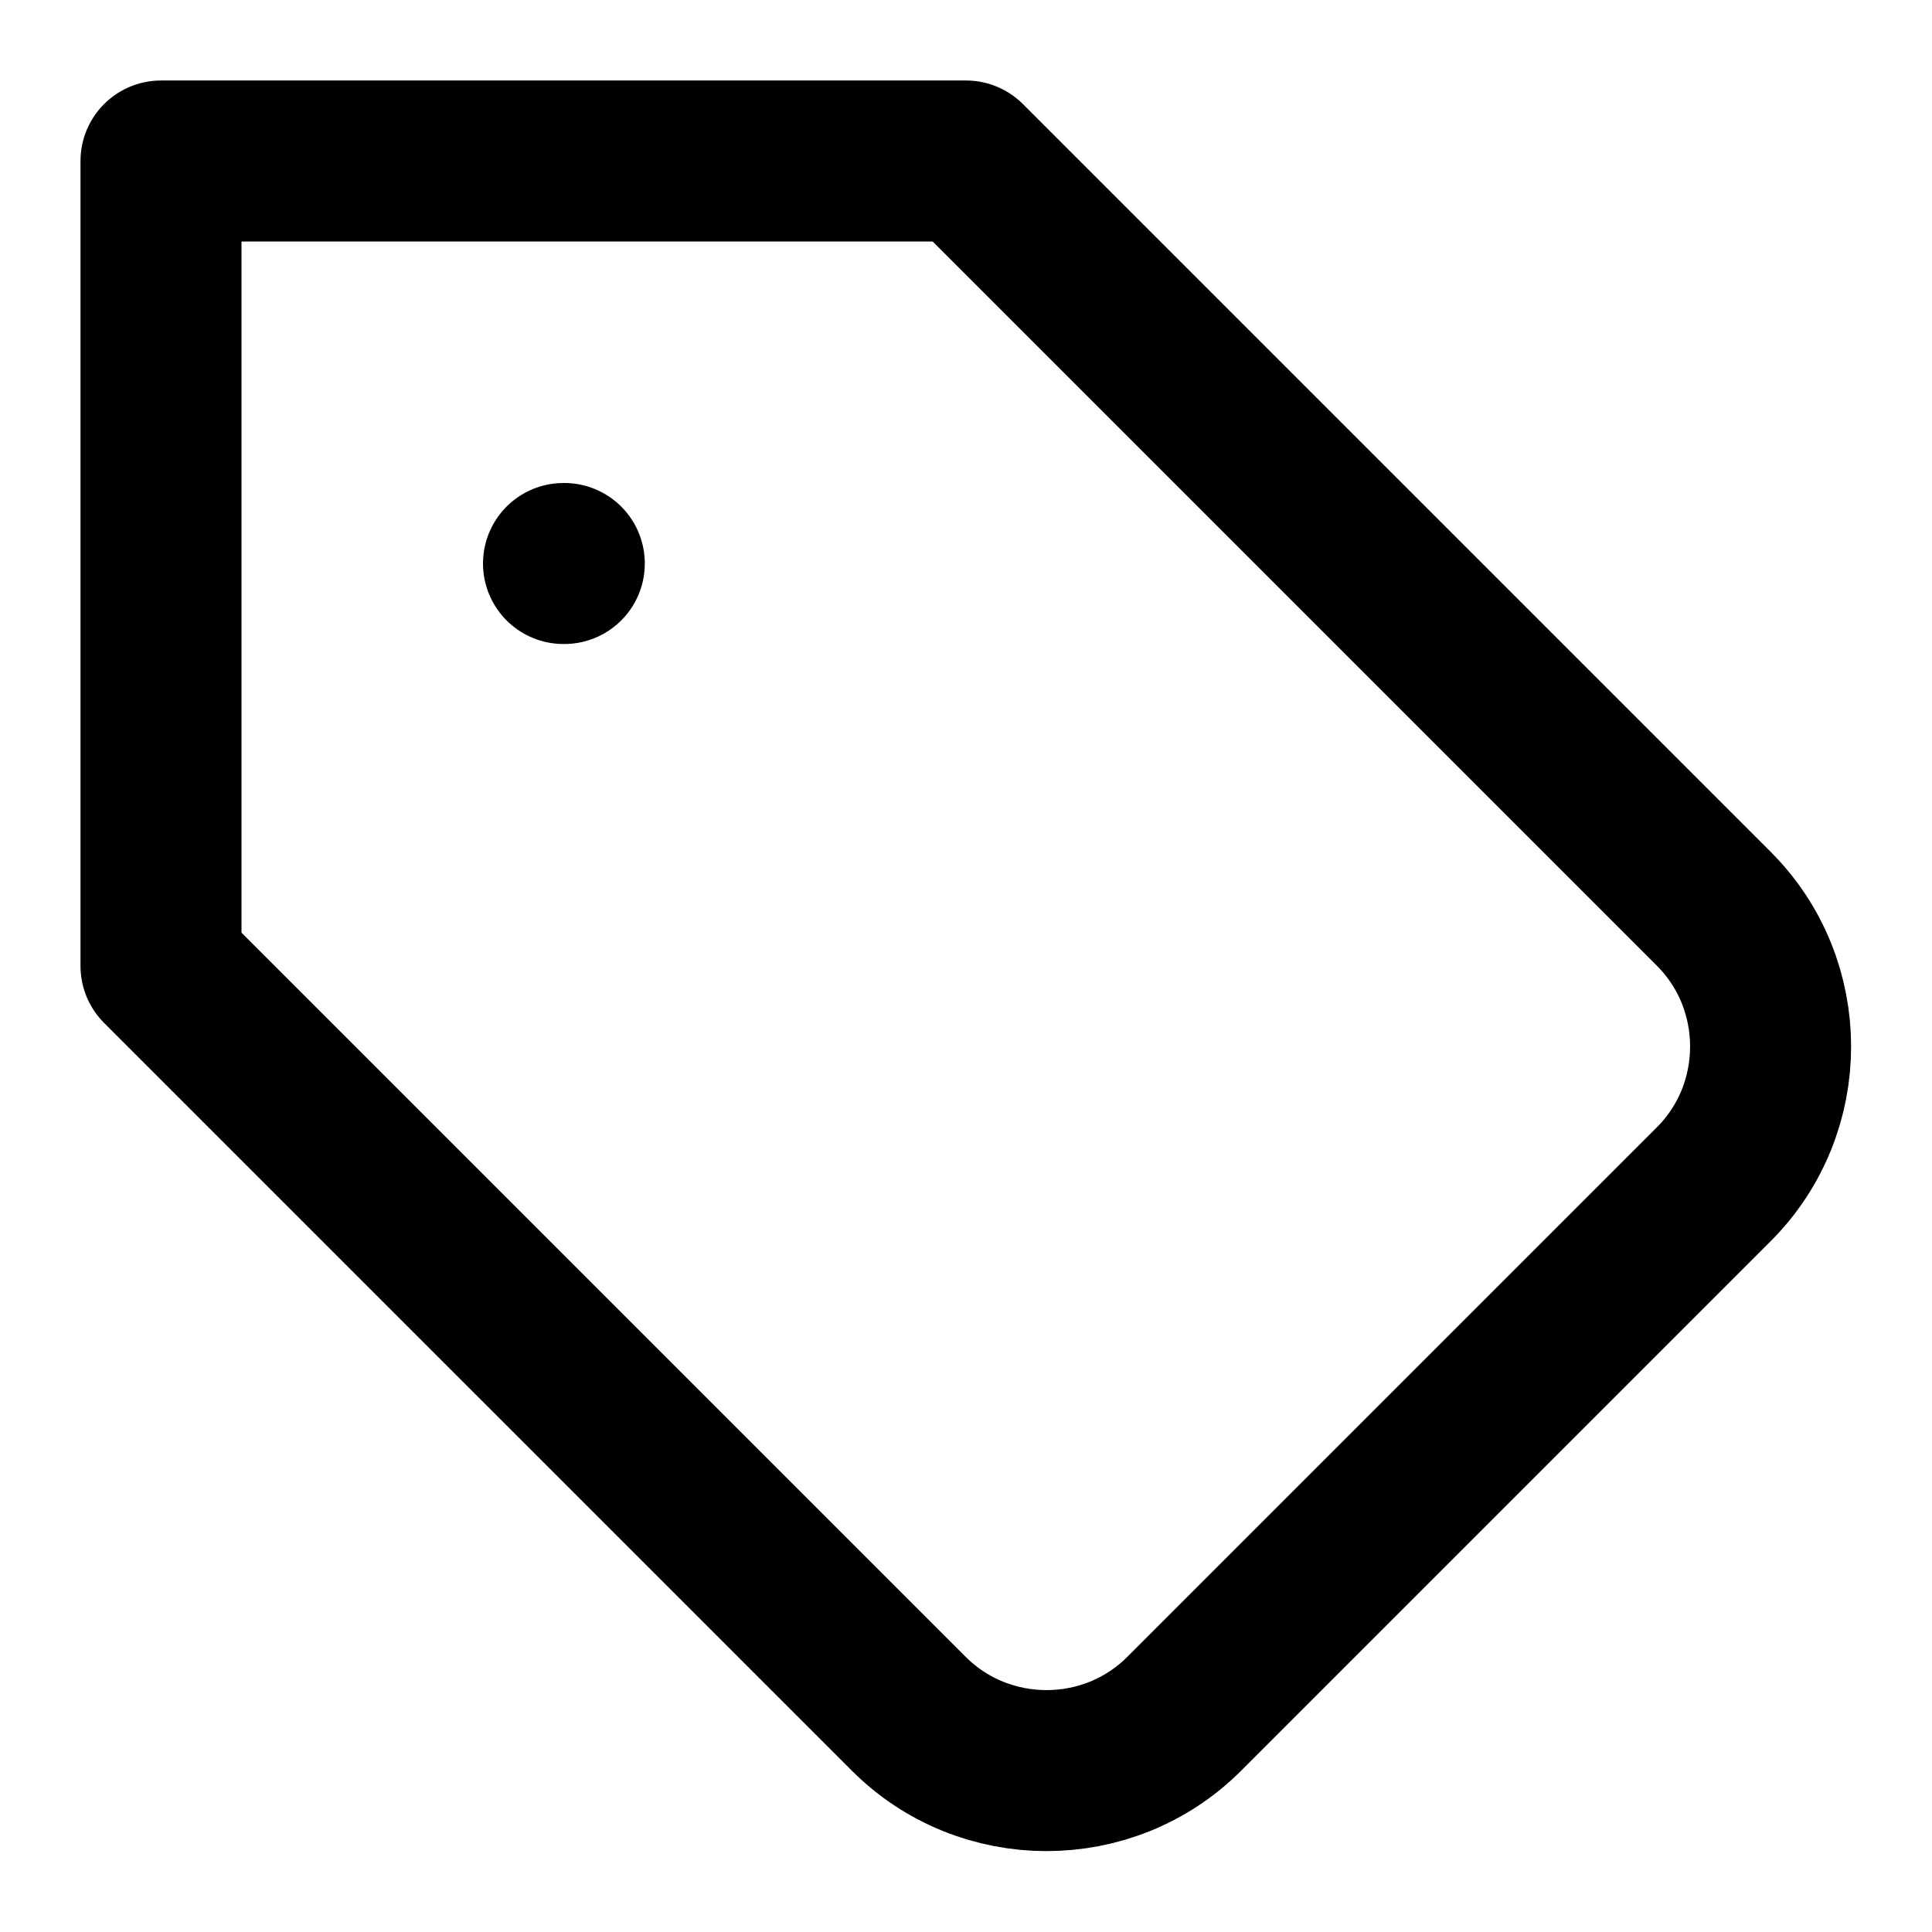
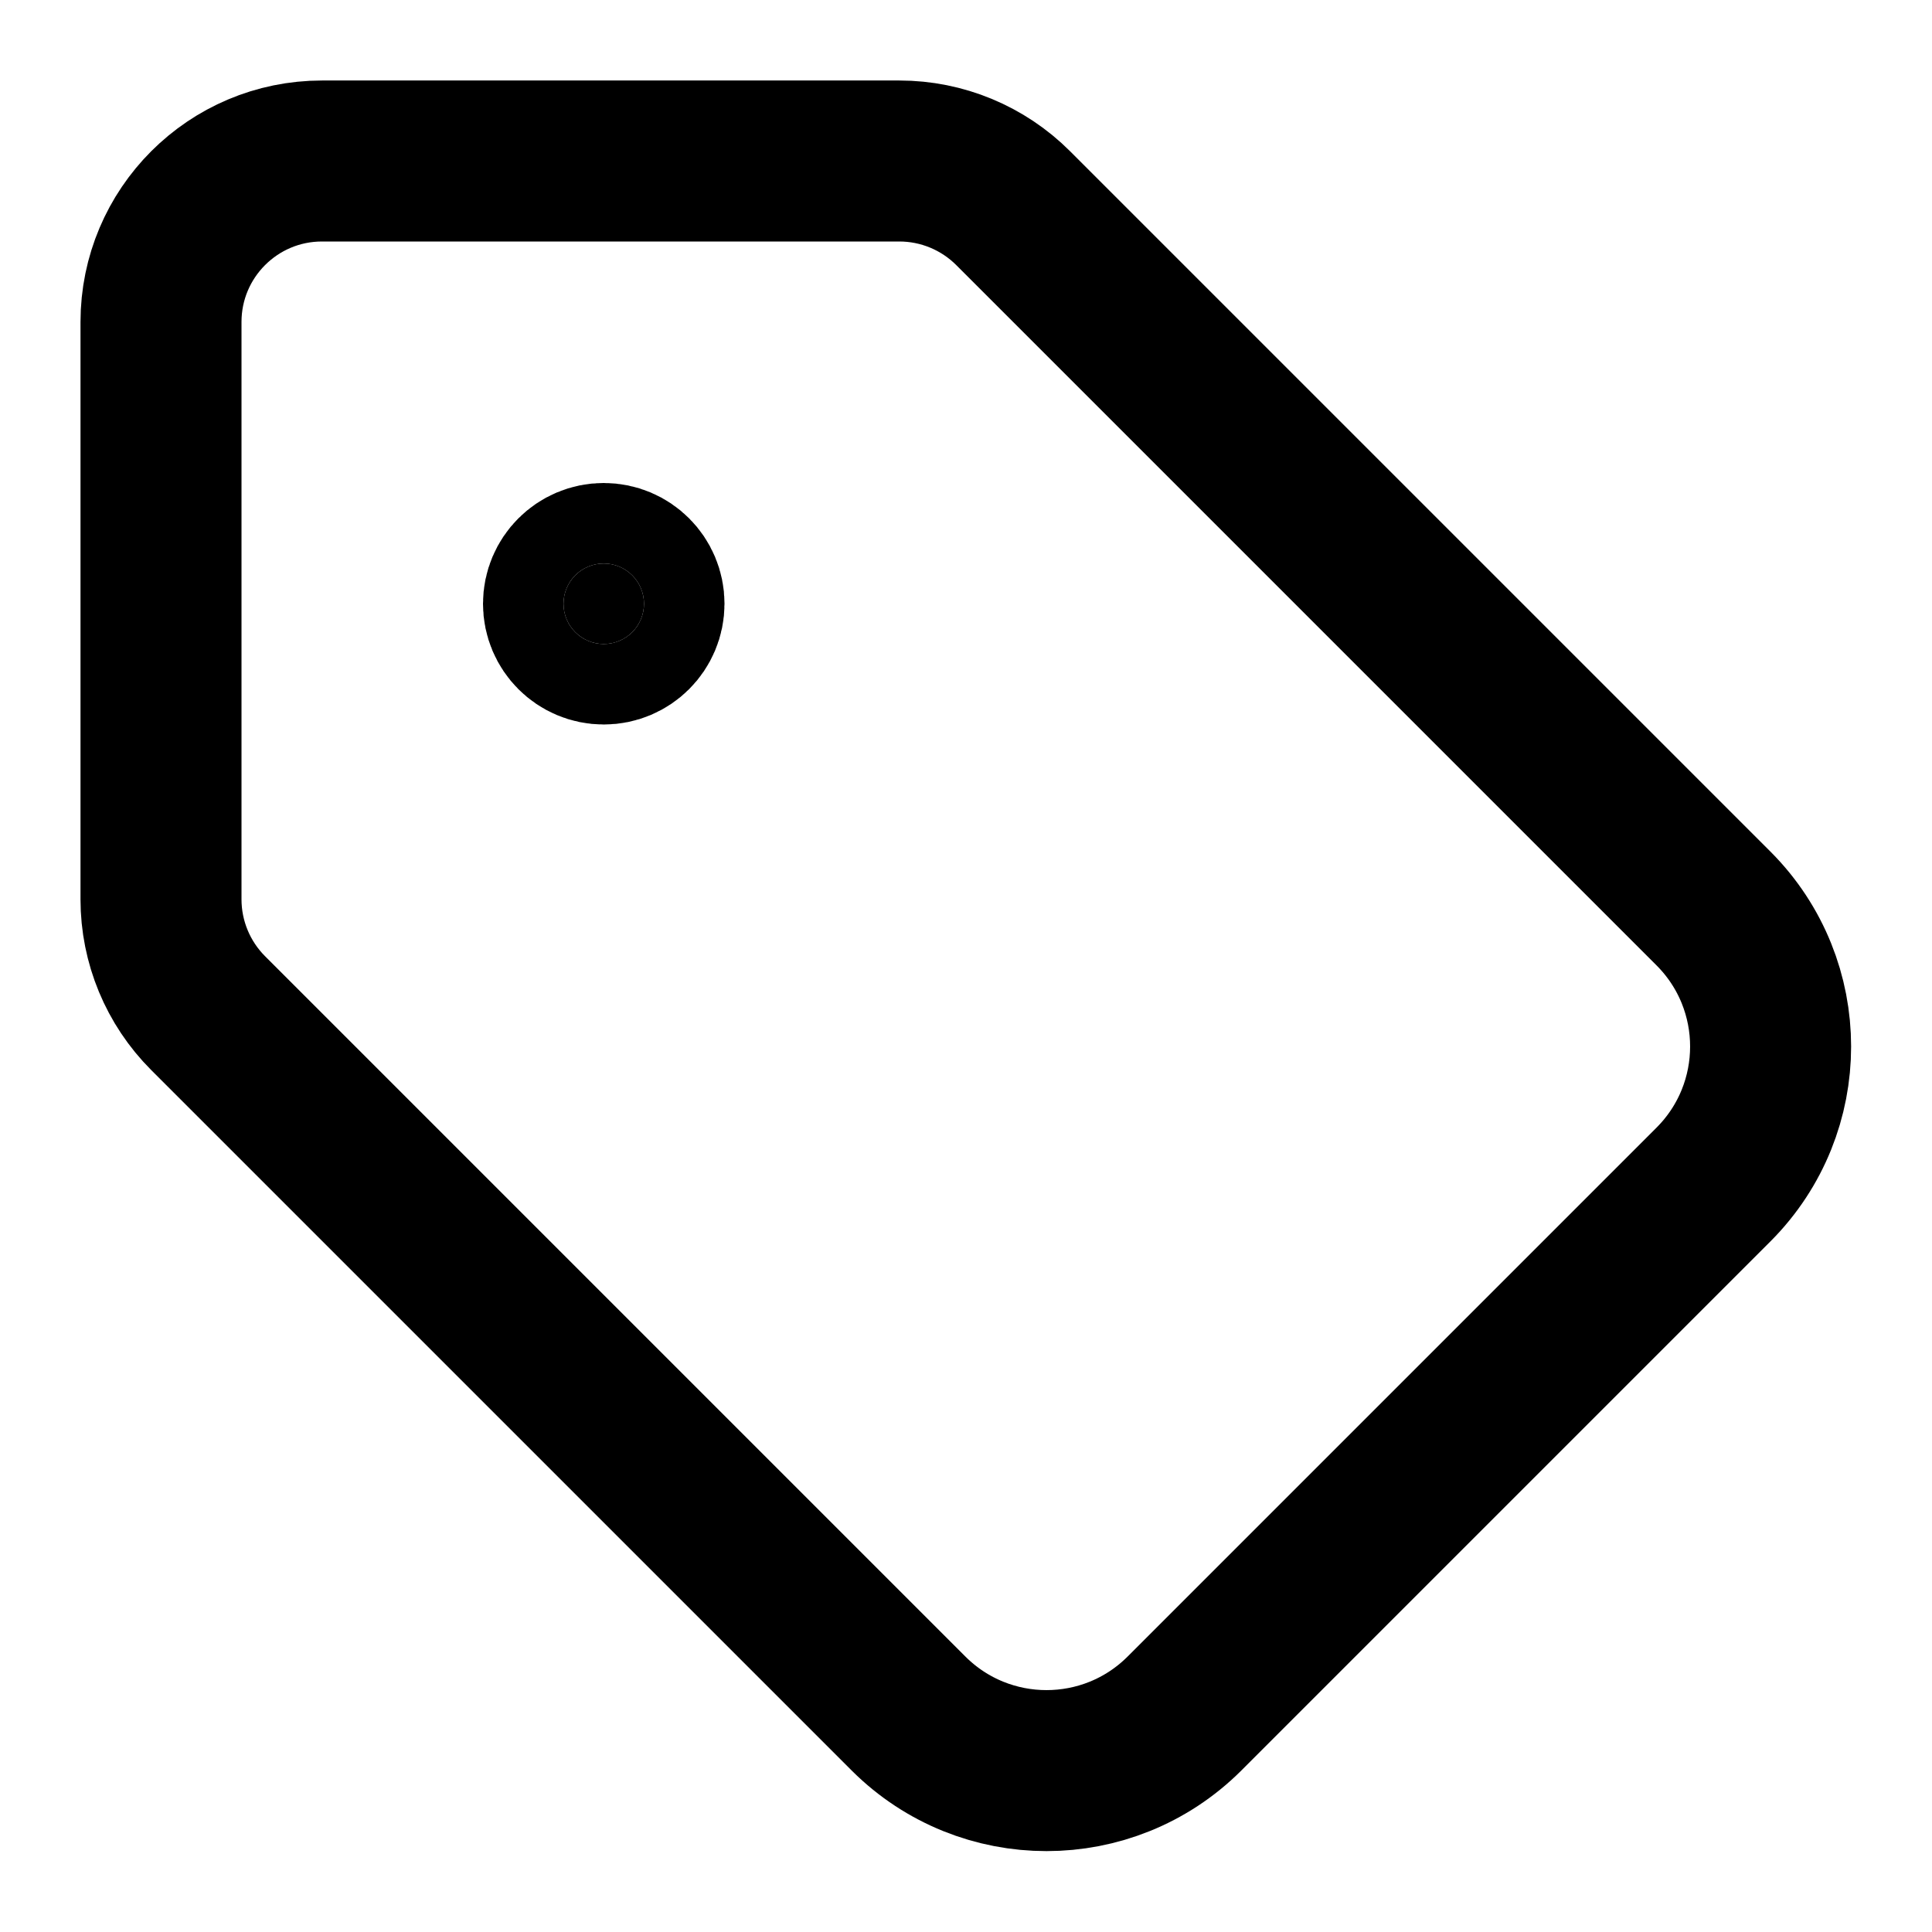
<svg xmlns="http://www.w3.org/2000/svg" viewBox="0 0 24 24" fill="none" stroke="currentColor" stroke-width="2" stroke-linecap="round" stroke-linejoin="round">
-   <path d="M12 2H2v10l9.29 9.29c.94.94 2.48.94 3.42 0l6.58-6.58c.94-.94.94-2.48 0-3.42L12 2Z" />
-   <path d="M7 7h.01" />
+   <path d="M12.586 2.586A2 2 0 0 0 11.172 2H4a2 2 0 0 0-2 2v7.172a2 2 0 0 0 .586 1.414l8.704 8.704a2.426 2.426 0 0 0 3.42 0l6.58-6.58a2.426 2.426 0 0 0 0-3.42z" />
+   <circle cx="7.5" cy="7.5" r=".5" fill="currentColor" />
</svg>
